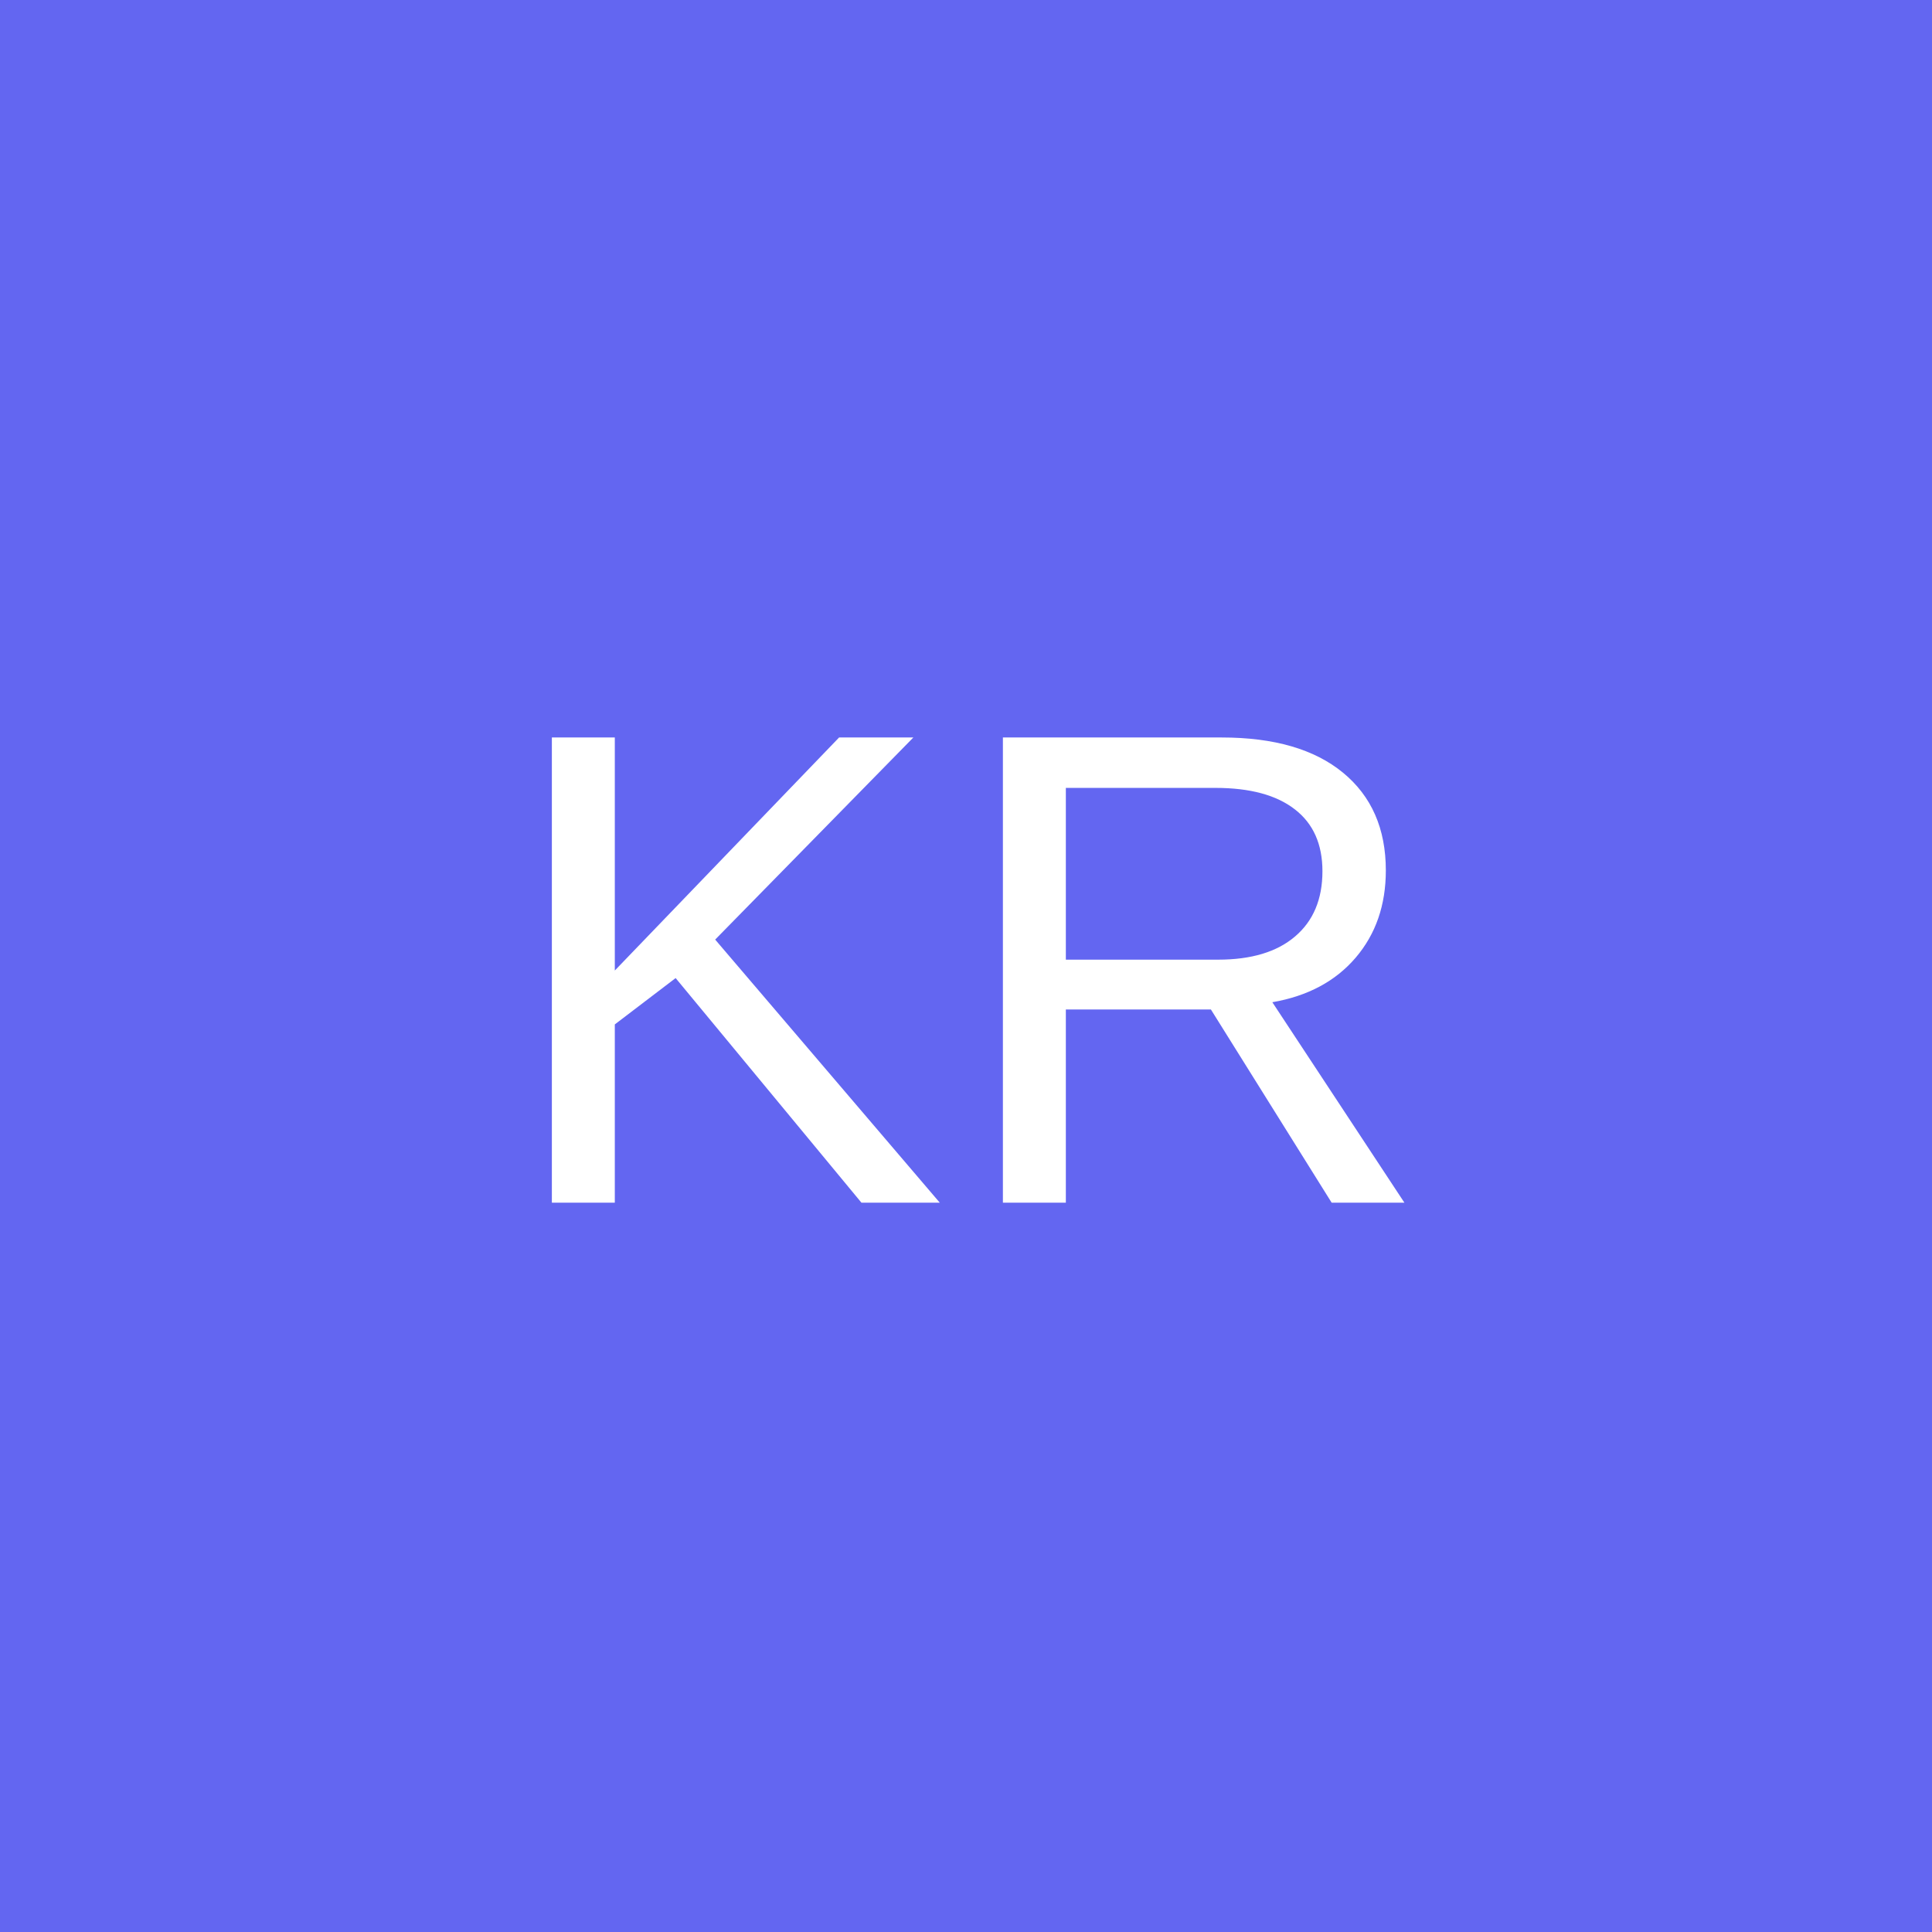
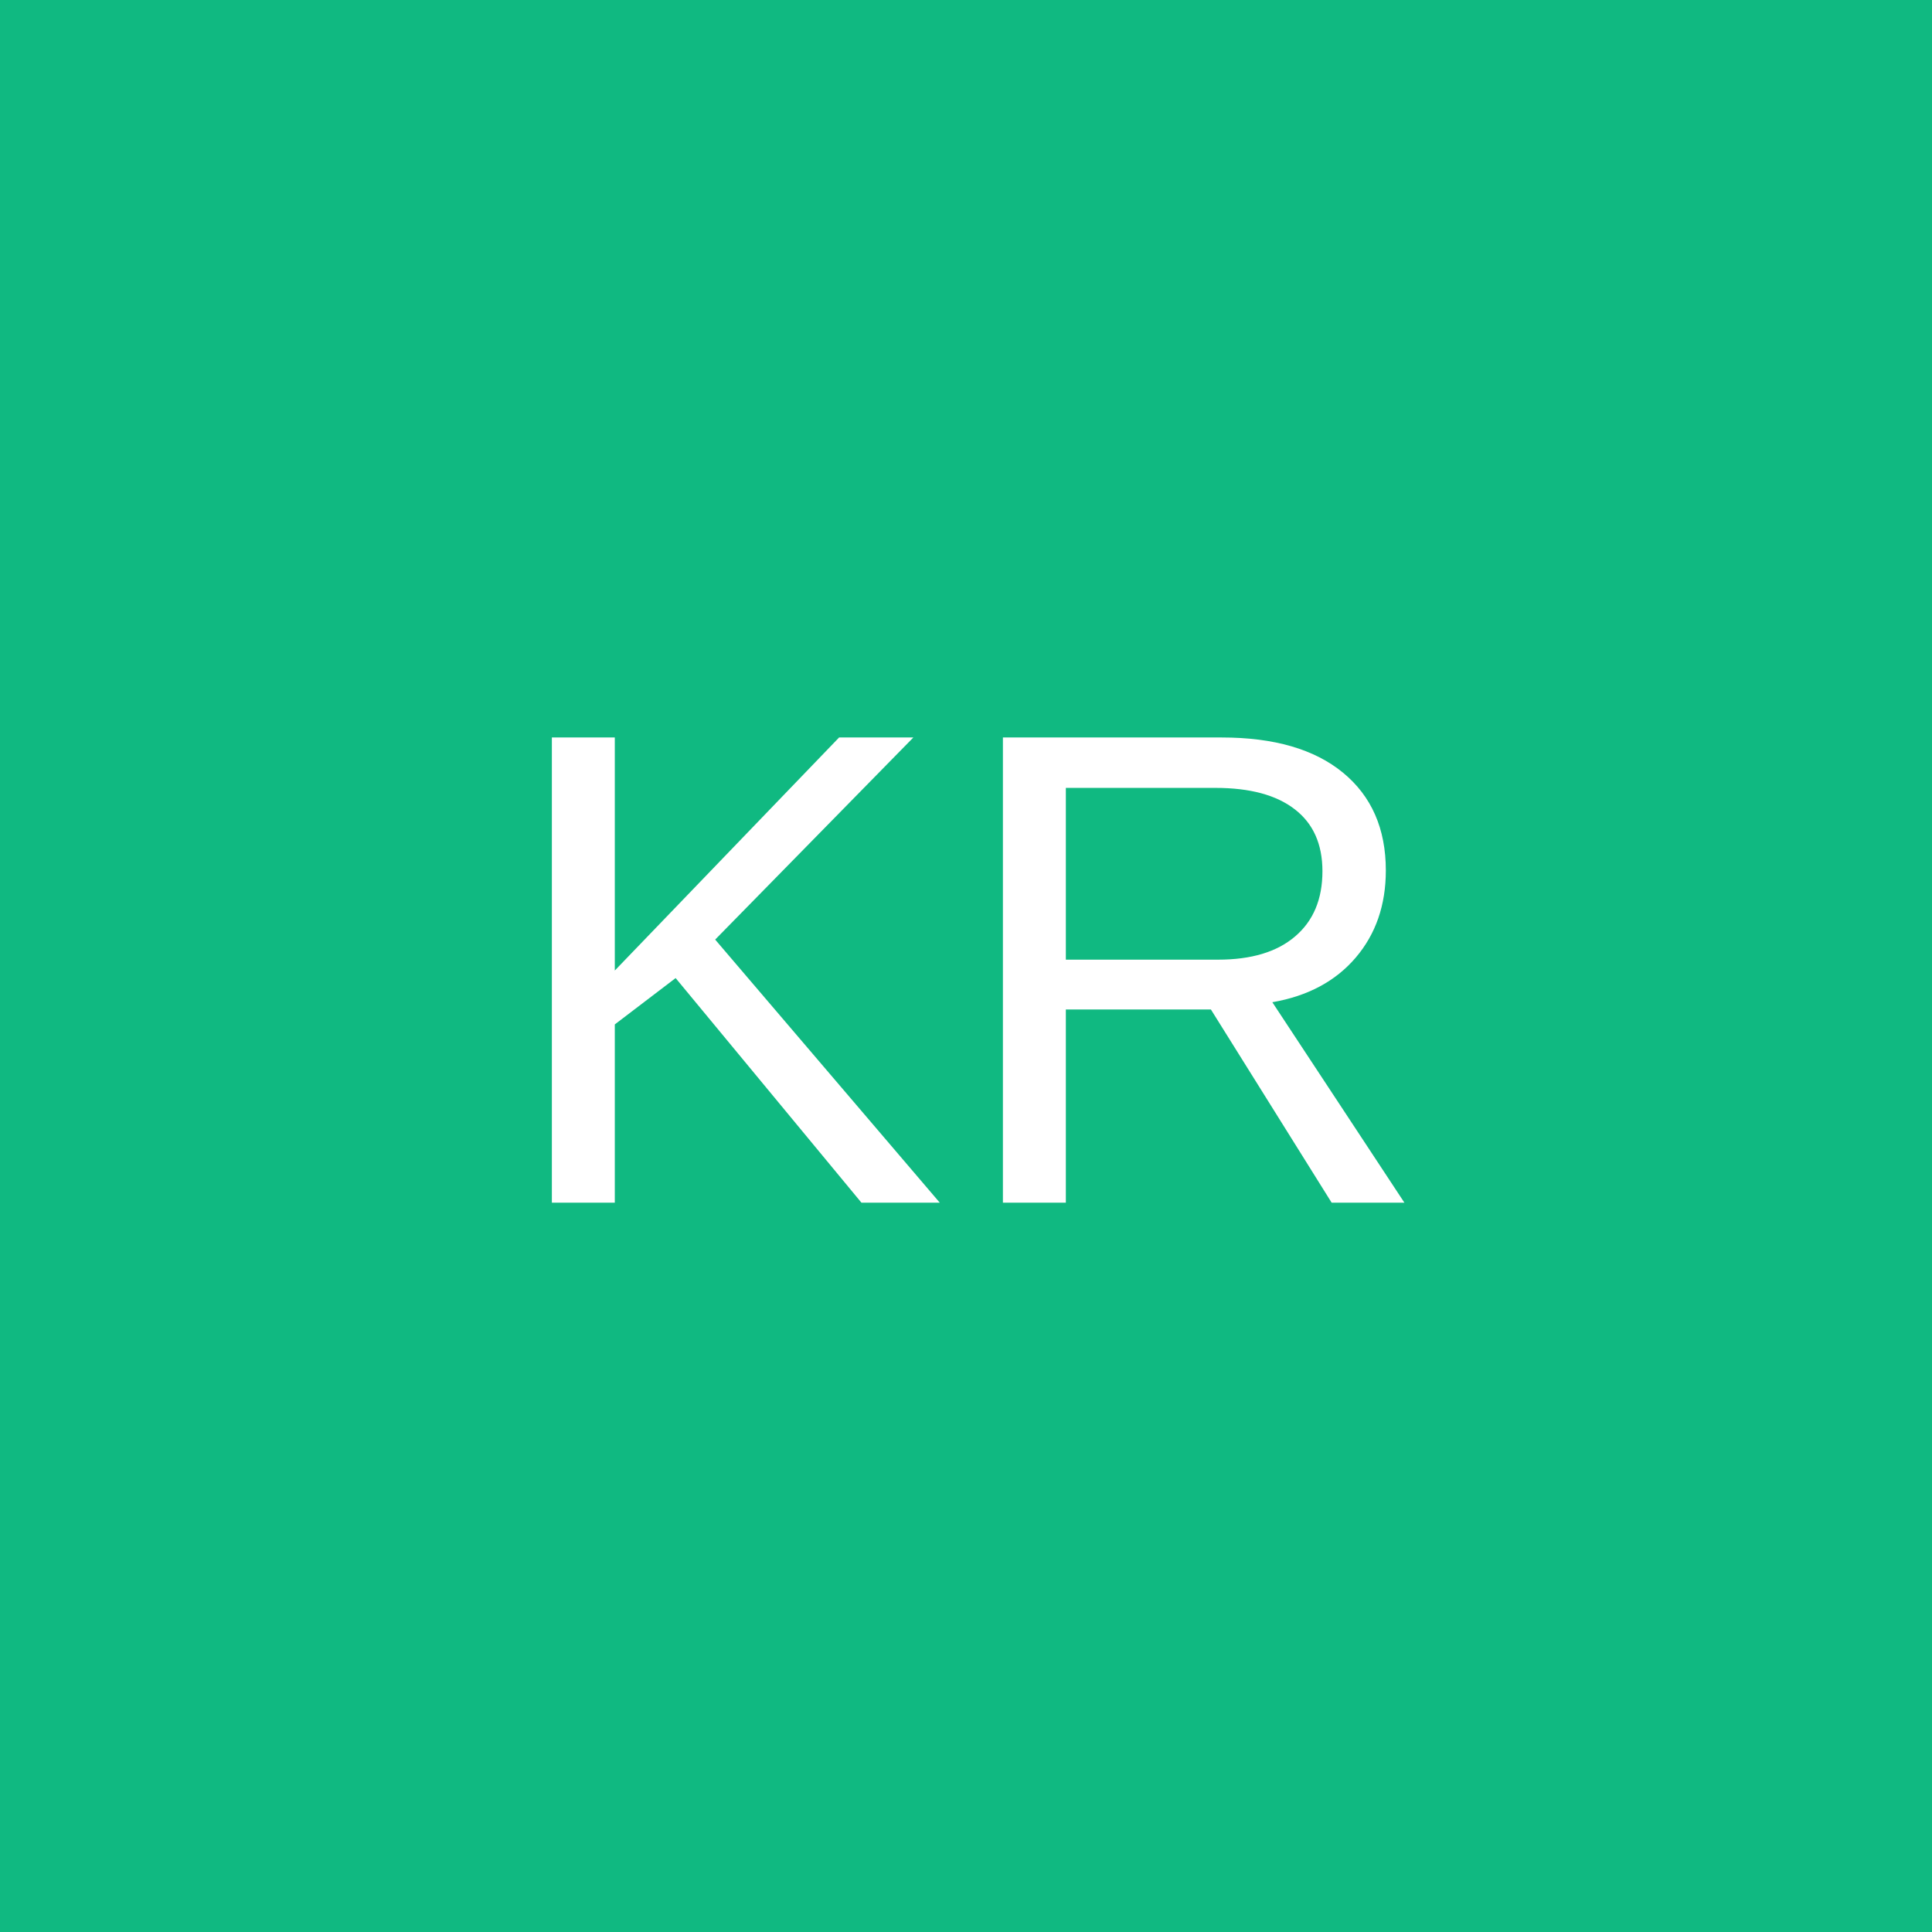
<svg xmlns="http://www.w3.org/2000/svg" width="200" height="200" viewBox="0 0 200 200">
-   <rect width="200" height="200" fill="#6366f1" />
+   <rect width="200" height="200" fill="#10b981" />
  <text x="50%" y="50%" font-family="Arial, Helvetica, sans-serif" font-size="70" fill="#ffffff" text-anchor="middle" dy=".35em">KR</text>
</svg>
